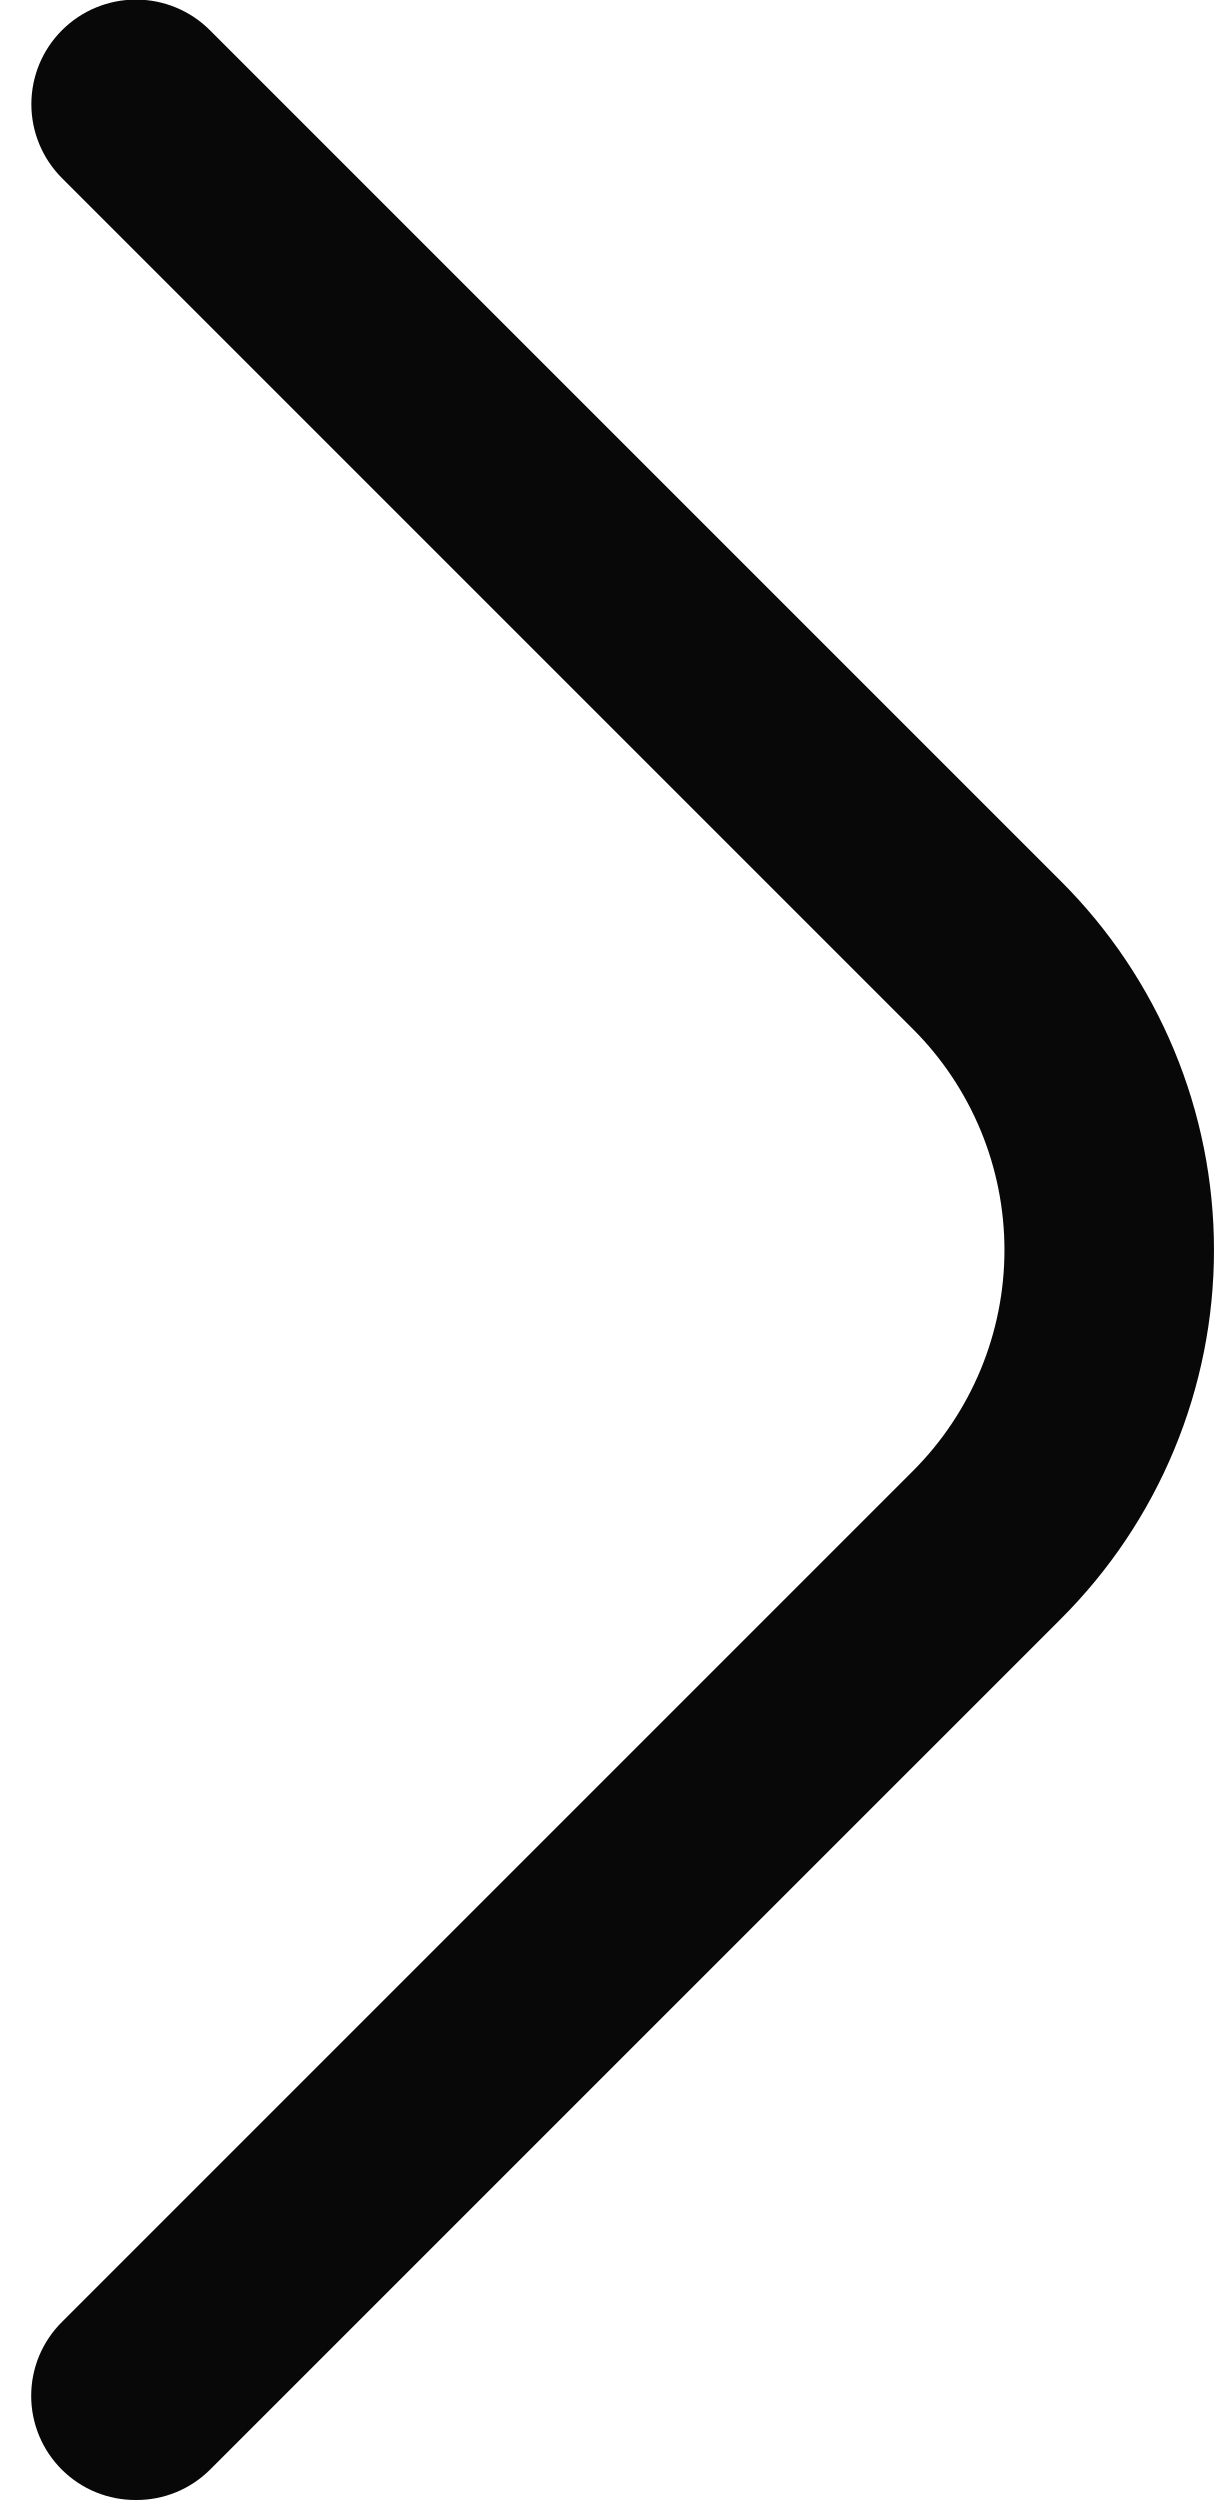
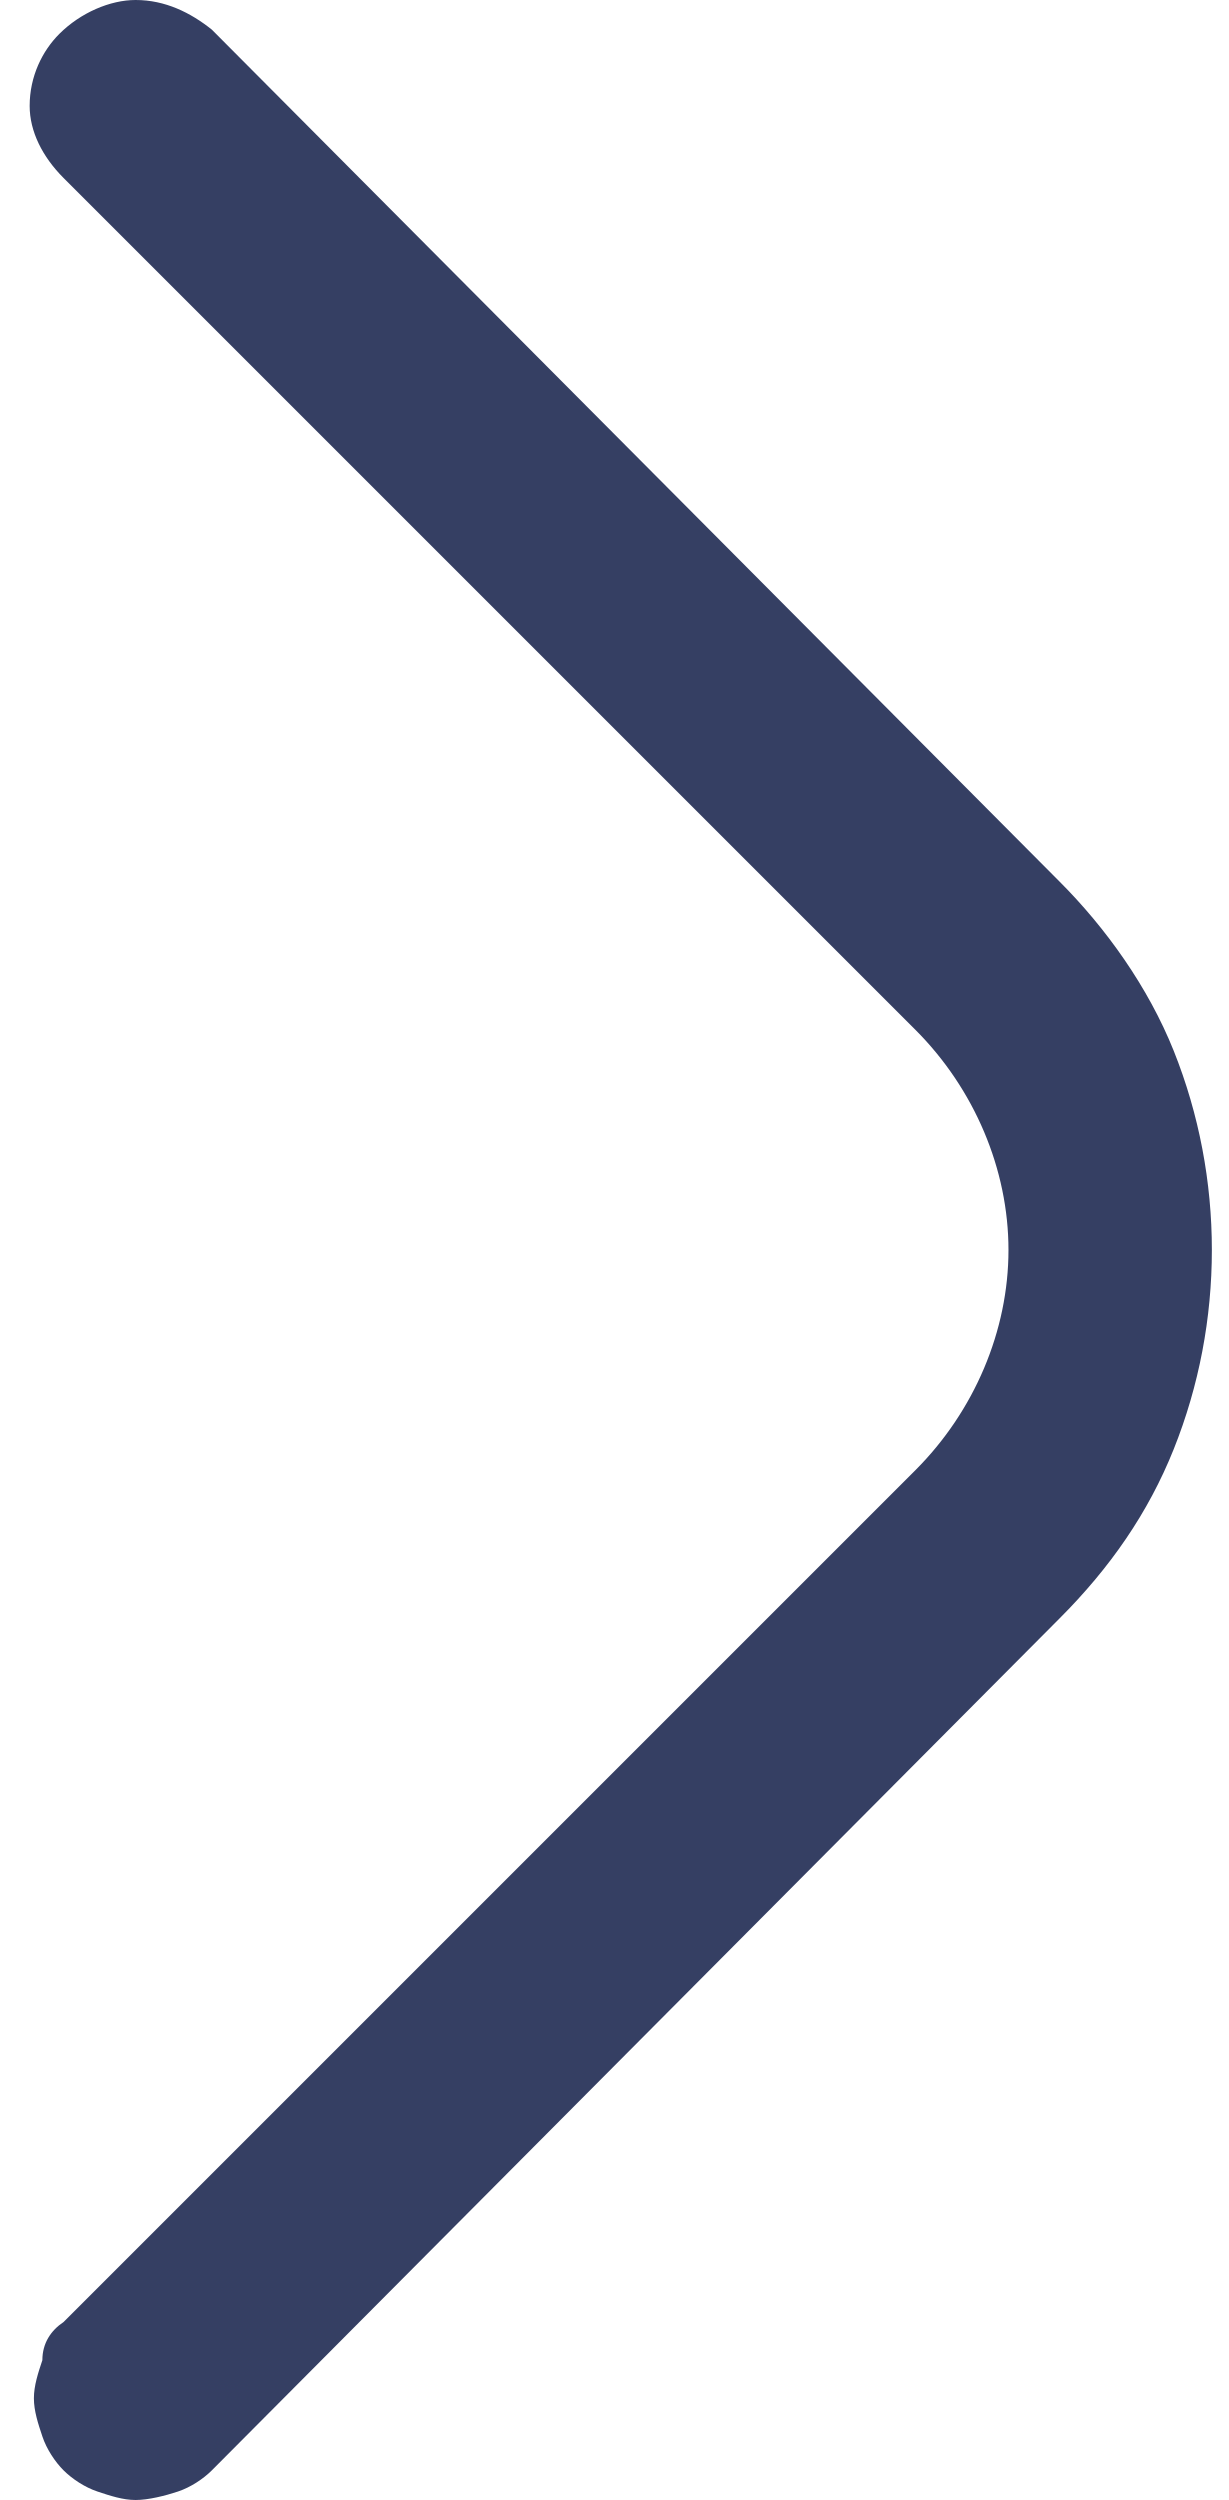
- <svg xmlns="http://www.w3.org/2000/svg" width="29" height="59" viewBox="0 0 29 59" fill="none">
-   <path d="M3.209 59C2.885 59.002 2.564 58.94 2.265 58.818C1.965 58.696 1.693 58.515 1.463 58.287C1.233 58.059 1.05 57.787 0.925 57.487C0.8 57.188 0.736 56.867 0.736 56.542C0.736 56.217 0.8 55.896 0.925 55.596C1.05 55.297 1.233 55.025 1.463 54.797L21.548 34.712C22.929 33.329 23.705 31.455 23.705 29.5C23.705 27.546 22.929 25.671 21.548 24.289L1.463 4.204C1 3.741 0.74 3.113 0.74 2.459C0.74 1.804 1 1.176 1.463 0.713C1.926 0.25 2.554 -0.01 3.209 -0.01C3.863 -0.01 4.491 0.25 4.954 0.713L25.039 20.798C26.183 21.94 27.091 23.296 27.711 24.789C28.331 26.283 28.65 27.884 28.65 29.5C28.65 31.117 28.331 32.718 27.711 34.211C27.091 35.705 26.183 37.061 25.039 38.203L4.954 58.287C4.724 58.515 4.452 58.696 4.152 58.818C3.853 58.94 3.532 59.002 3.209 59Z" fill="#080809" />
+ <svg xmlns="http://www.w3.org/2000/svg" version="1.1" id="Слой_1" x="0px" y="0px" viewBox="0 0 29 59" style="enable-background:new 0 0 29 59;" xml:space="preserve">
+   <style type="text/css">
+ 	.st0{fill:#353F63;}
+ </style>
+   <path class="st0" d="M3.2,59c-0.3,0-0.6-0.1-0.9-0.2c-0.3-0.1-0.6-0.3-0.8-0.5c-0.2-0.2-0.4-0.5-0.5-0.8c-0.1-0.3-0.2-0.6-0.2-0.9  c0-0.3,0.1-0.6,0.2-0.9C1,55.3,1.2,55,1.5,54.8l20.1-20.1c1.4-1.4,2.2-3.3,2.2-5.2s-0.8-3.8-2.2-5.2L1.5,4.2C1,3.7,0.7,3.1,0.7,2.5  c0-0.7,0.3-1.3,0.7-1.7C1.9,0.3,2.6,0,3.2,0C3.9,0,4.5,0.3,5,0.7L25,20.8c1.1,1.1,2.1,2.5,2.7,4c0.6,1.5,0.9,3.1,0.9,4.7  s-0.3,3.2-0.9,4.7c-0.6,1.5-1.5,2.8-2.7,4L5,58.3c-0.2,0.2-0.5,0.4-0.8,0.5C3.9,58.9,3.5,59,3.2,59z" />
</svg>
